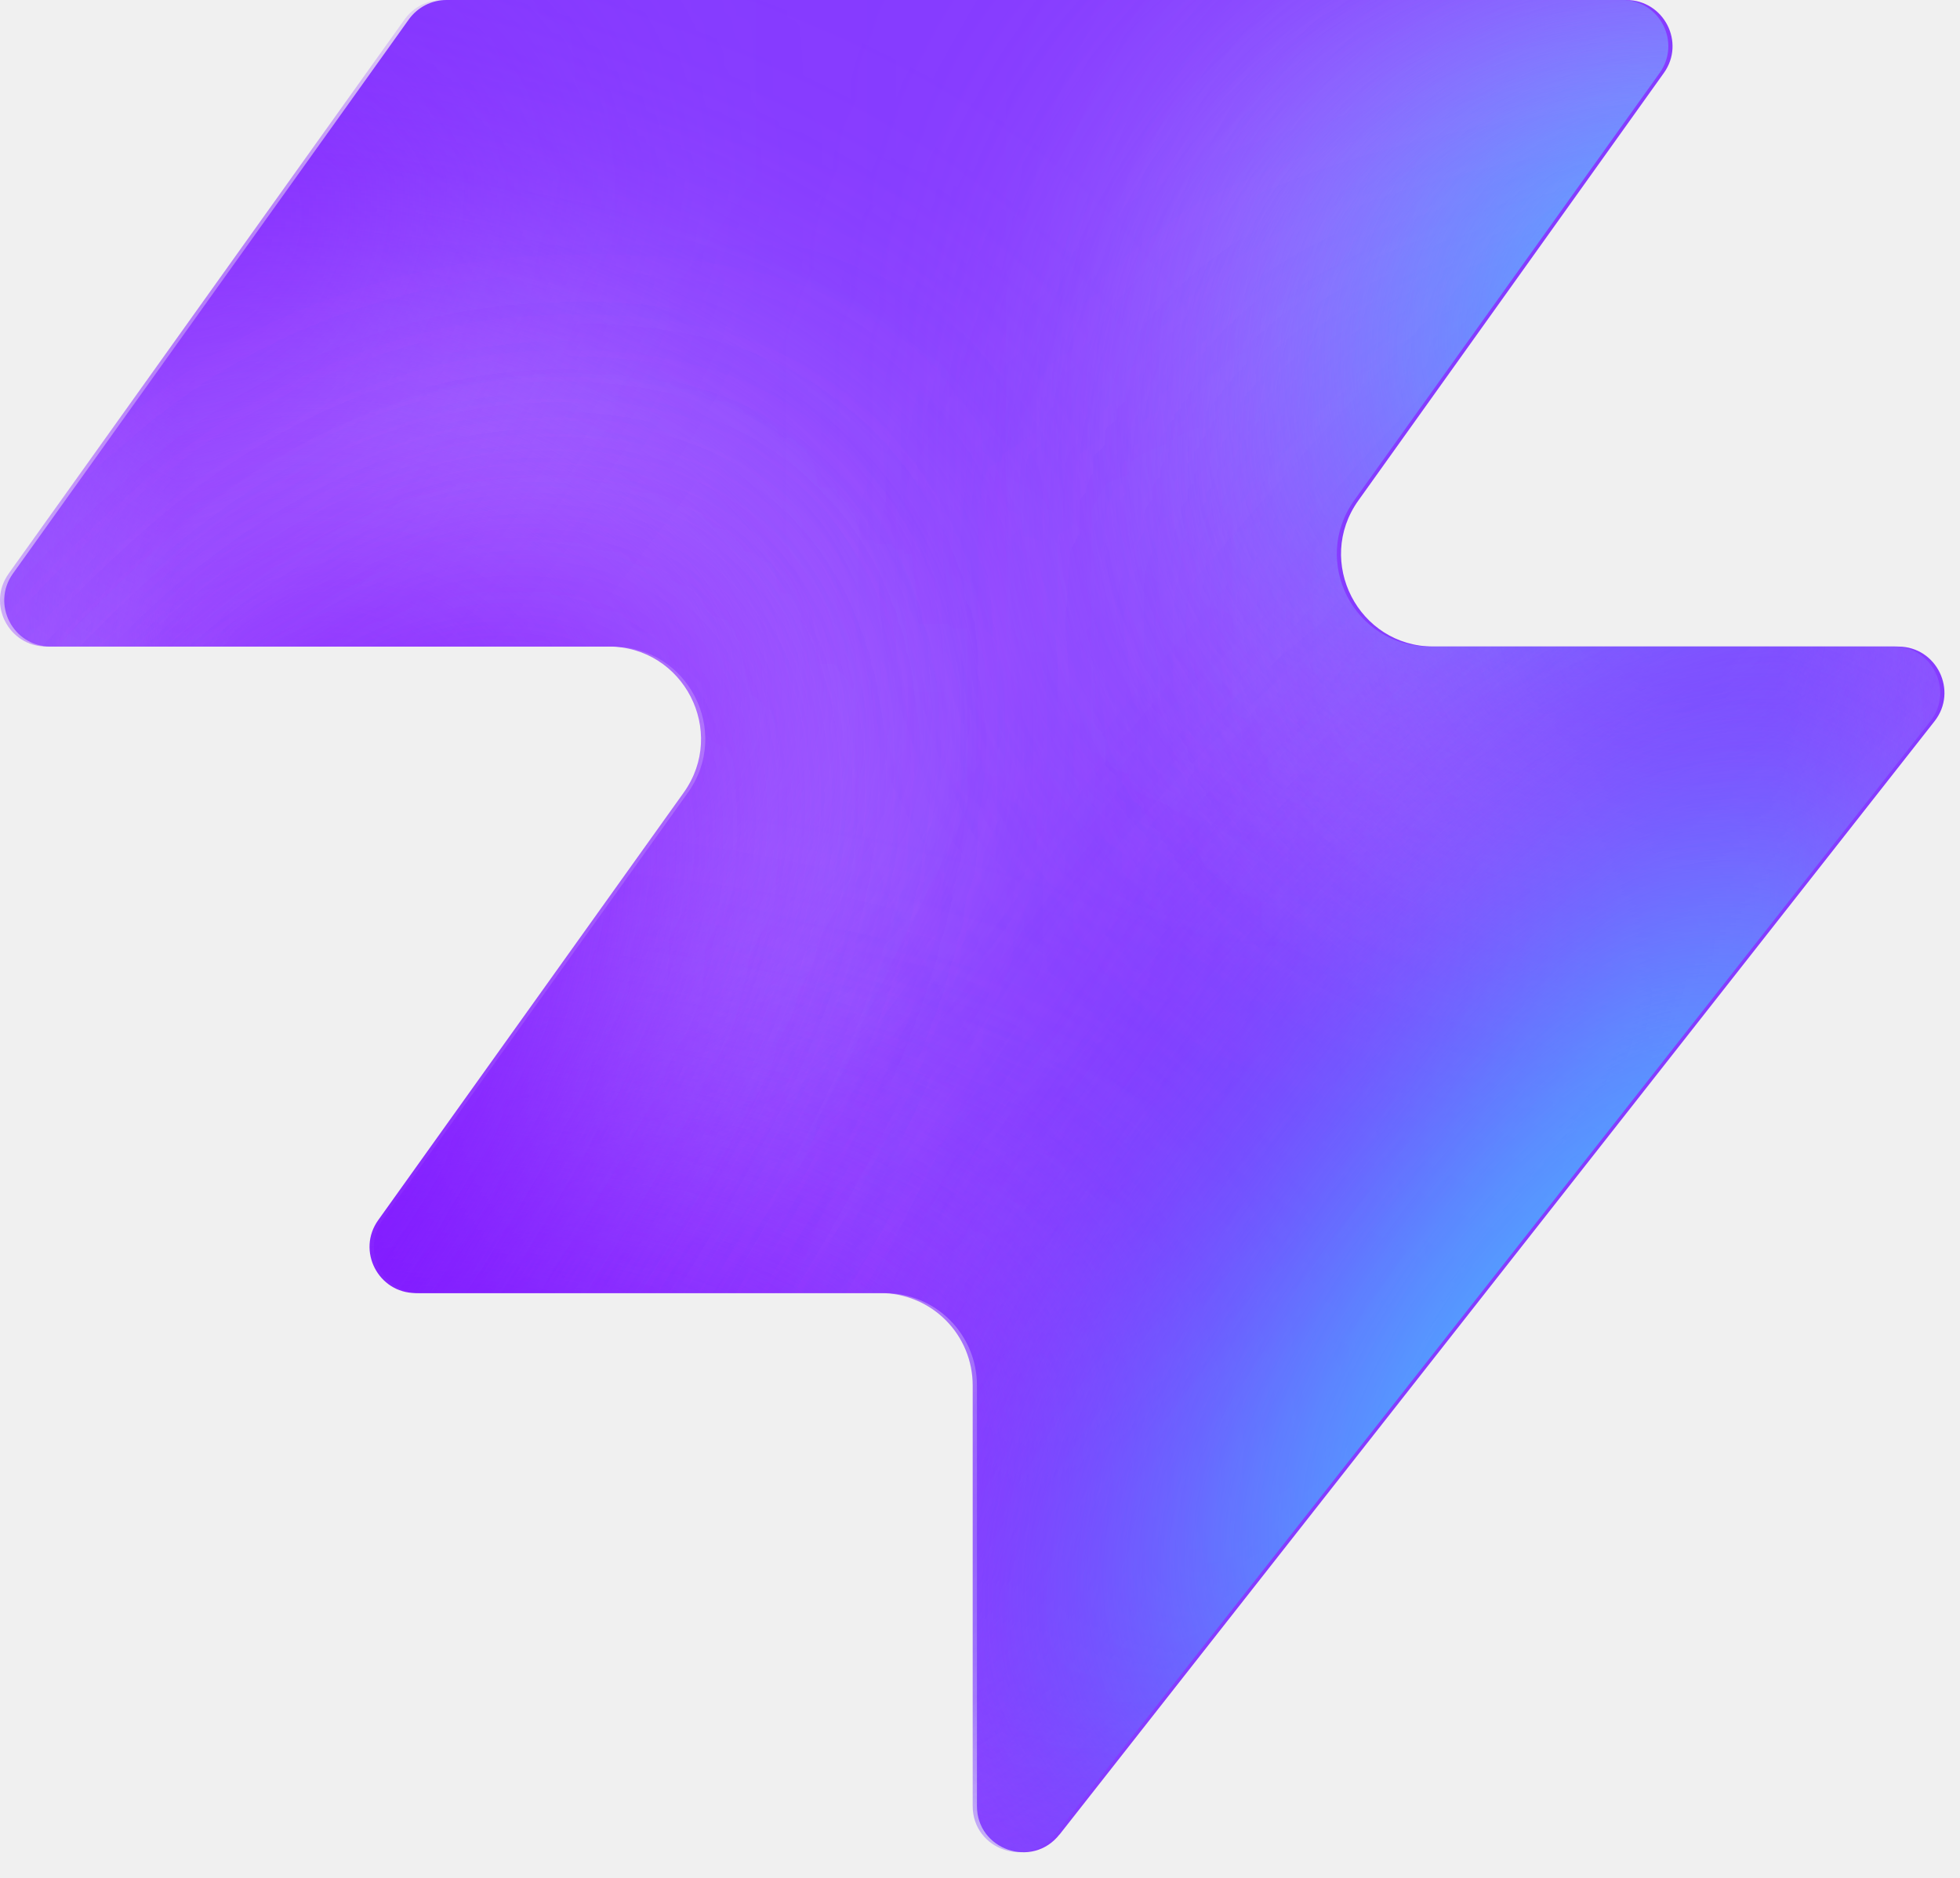
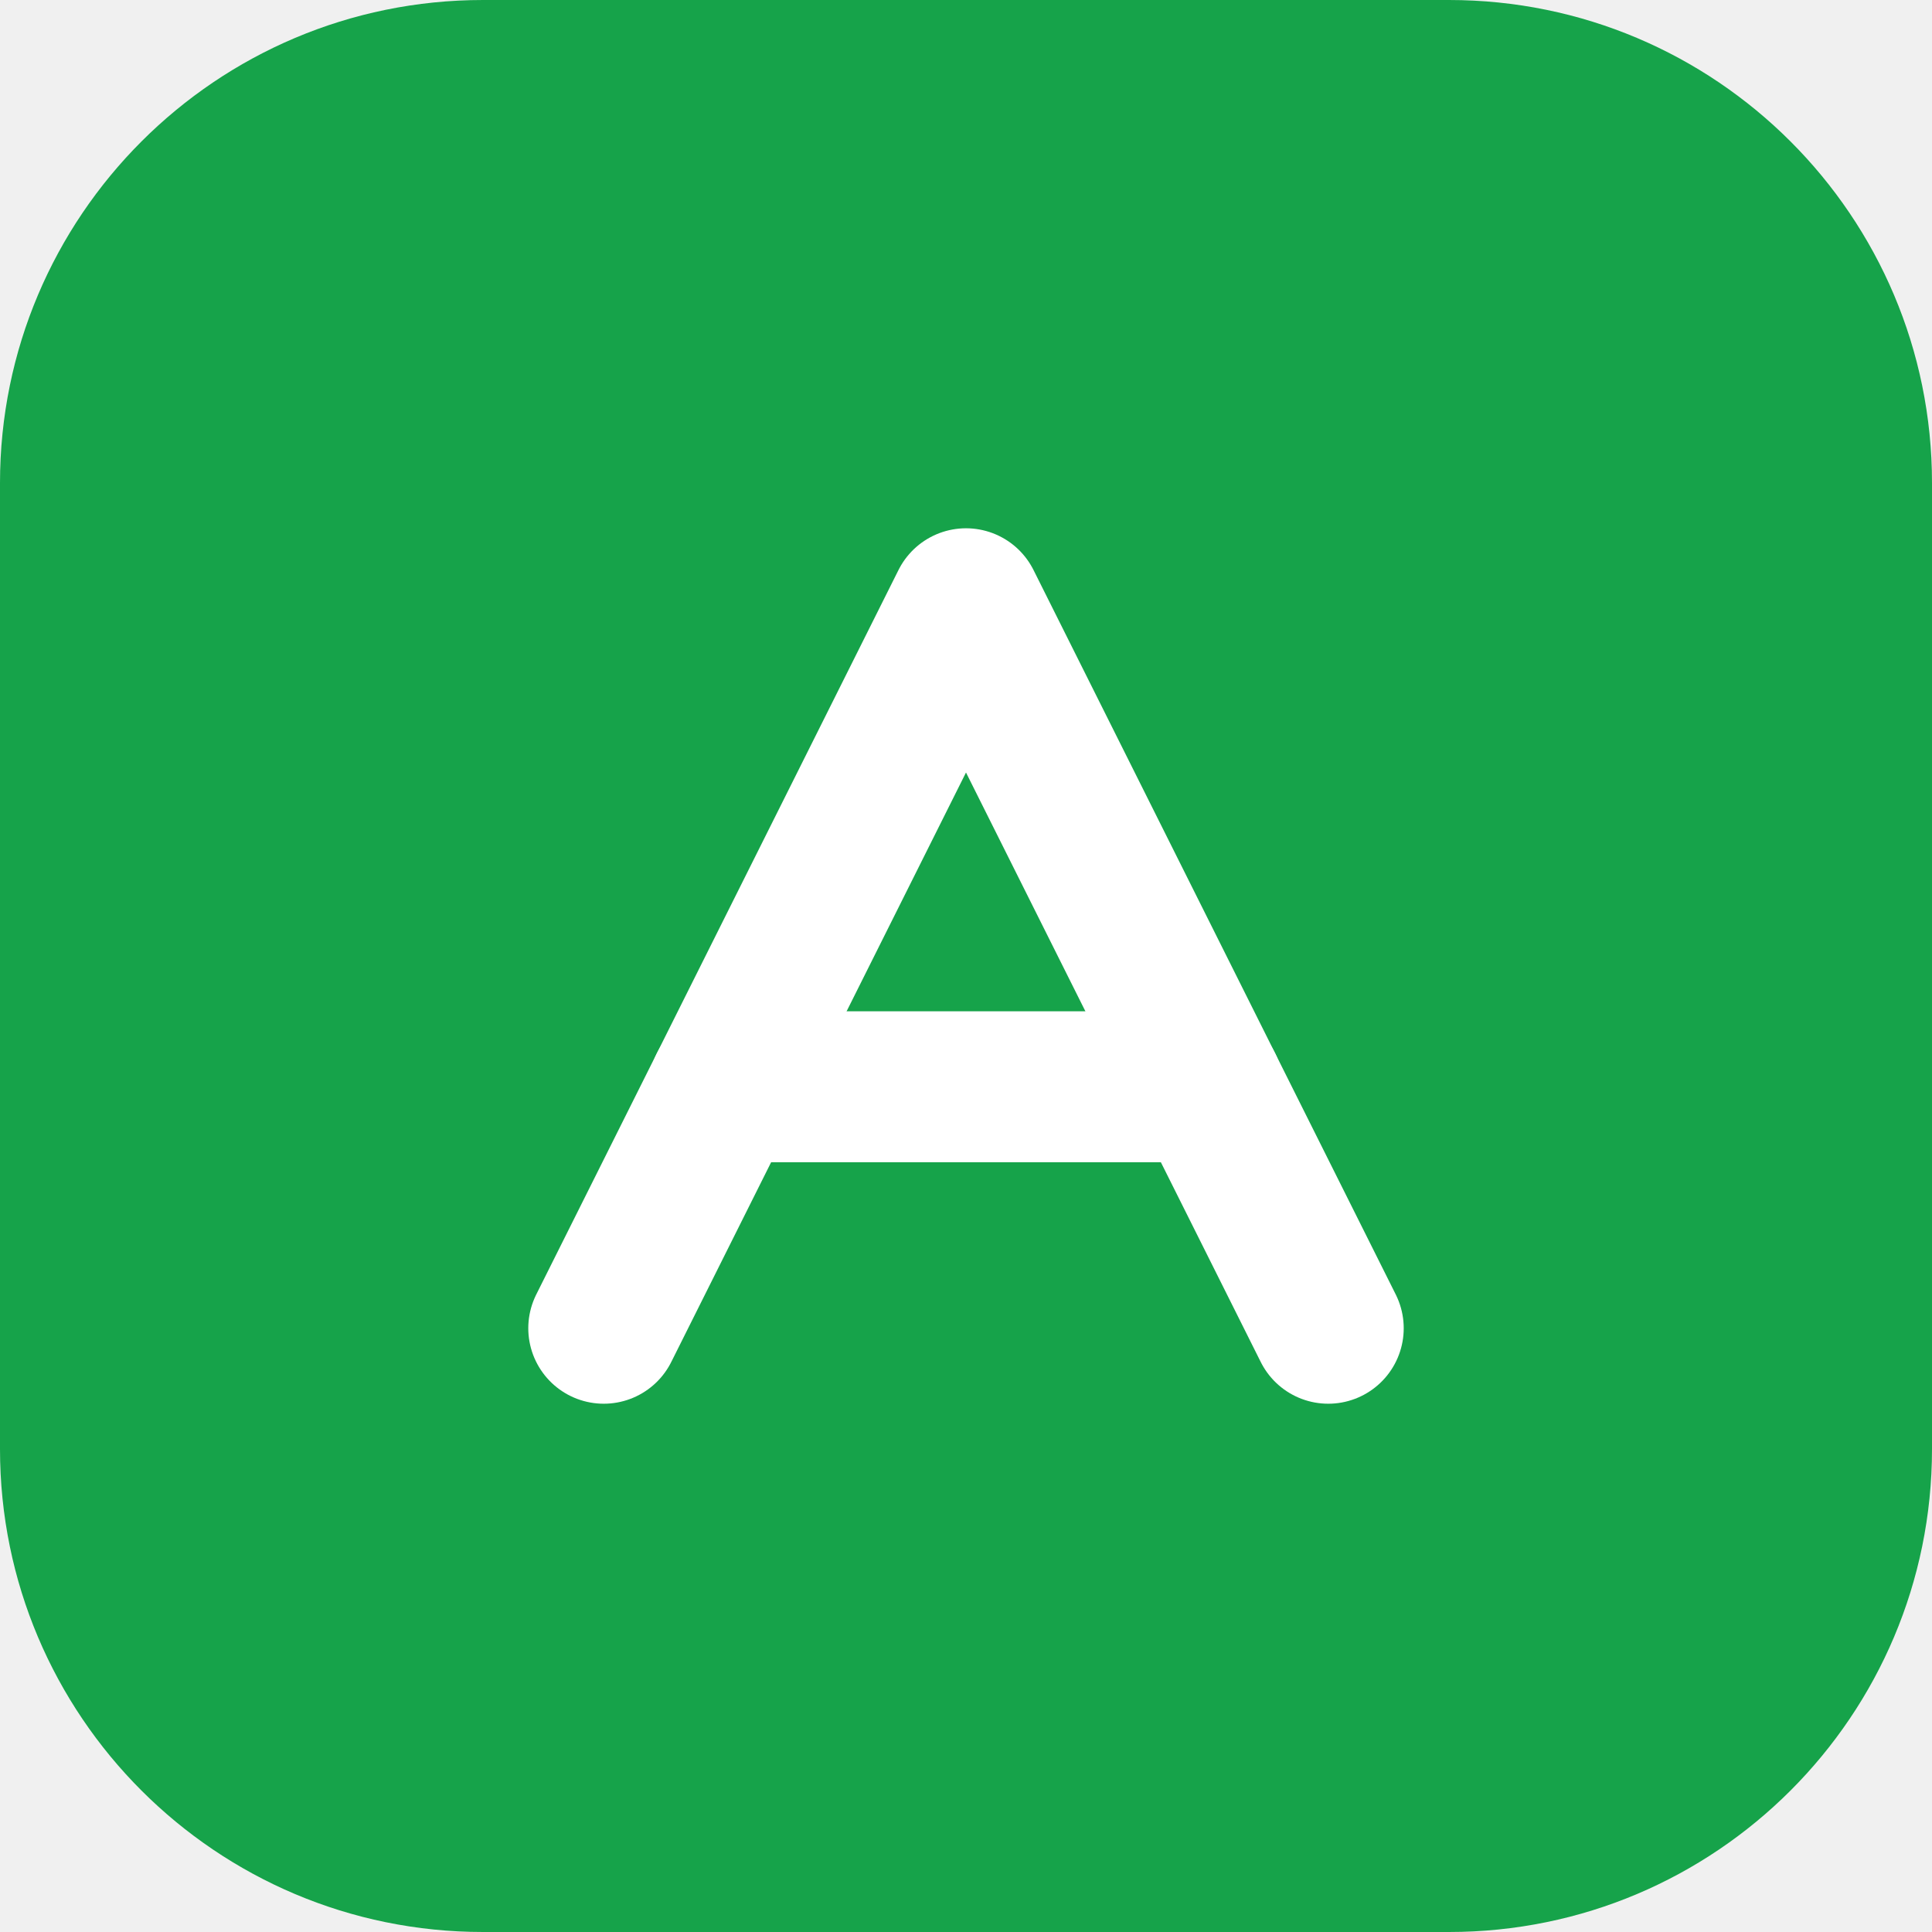
- <svg xmlns="http://www.w3.org/2000/svg" width="48" height="46" fill="none" viewBox="0 0 48 46">
-   <path fill="#863bff" d="M25.946 44.938c-.664.845-2.021.375-2.021-.698V33.937a2.26 2.26 0 0 0-2.262-2.262H10.287c-.92 0-1.456-1.04-.92-1.788l7.48-10.471c1.07-1.497 0-3.578-1.842-3.578H1.237c-.92 0-1.456-1.04-.92-1.788L10.013.474c.214-.297.556-.474.92-.474h28.894c.92 0 1.456 1.04.92 1.788l-7.48 10.471c-1.07 1.498 0 3.579 1.842 3.579h11.377c.943 0 1.473 1.088.89 1.83L25.947 44.94z" style="fill:#863bff;fill:color(display-p3 .525 .23 1);fill-opacity:1" />
-   <mask id="a" width="48" height="46" x="0" y="0" maskUnits="userSpaceOnUse" style="mask-type:alpha">
-     <path fill="#000" d="M25.842 44.938c-.664.844-2.021.375-2.021-.698V33.937a2.26 2.26 0 0 0-2.262-2.262H10.183c-.92 0-1.456-1.04-.92-1.788l7.48-10.471c1.07-1.498 0-3.579-1.842-3.579H1.133c-.92 0-1.456-1.04-.92-1.787L9.91.473c.214-.297.556-.474.92-.474h28.894c.92 0 1.456 1.04.92 1.788l-7.48 10.471c-1.07 1.498 0 3.578 1.842 3.578h11.377c.943 0 1.473 1.088.89 1.832L25.843 44.94z" style="fill:#000;fill-opacity:1" />
-   </mask>
-   <g mask="url(#a)">
-     <g filter="url(#b)">
-       <ellipse cx="5.508" cy="14.704" fill="#ede6ff" rx="5.508" ry="14.704" style="fill:#ede6ff;fill:color(display-p3 .927 .903 1);fill-opacity:1" transform="matrix(.00324 1 1 -.00324 -4.47 31.516)" />
-     </g>
-     <g filter="url(#c)">
-       <ellipse cx="10.399" cy="29.851" fill="#ede6ff" rx="10.399" ry="29.851" style="fill:#ede6ff;fill:color(display-p3 .927 .903 1);fill-opacity:1" transform="matrix(.00324 1 1 -.00324 -39.328 7.883)" />
-     </g>
-     <g filter="url(#d)">
-       <ellipse cx="5.508" cy="30.487" fill="#7e14ff" rx="5.508" ry="30.487" style="fill:#7e14ff;fill:color(display-p3 .492 .077 1);fill-opacity:1" transform="rotate(89.814 -25.913 -14.639)scale(1 -1)" />
-     </g>
-     <g filter="url(#e)">
-       <ellipse cx="5.508" cy="30.599" fill="#7e14ff" rx="5.508" ry="30.599" style="fill:#7e14ff;fill:color(display-p3 .492 .077 1);fill-opacity:1" transform="rotate(89.814 -32.644 -3.334)scale(1 -1)" />
-     </g>
-     <g filter="url(#f)">
-       <ellipse cx="5.508" cy="30.599" fill="#7e14ff" rx="5.508" ry="30.599" style="fill:#7e14ff;fill:color(display-p3 .492 .077 1);fill-opacity:1" transform="matrix(.00324 1 1 -.00324 -34.34 30.47)" />
-     </g>
-     <g filter="url(#g)">
-       <ellipse cx="14.072" cy="22.078" fill="#ede6ff" rx="14.072" ry="22.078" style="fill:#ede6ff;fill:color(display-p3 .927 .903 1);fill-opacity:1" transform="rotate(93.35 24.506 48.493)scale(-1 1)" />
-     </g>
-     <g filter="url(#h)">
-       <ellipse cx="3.47" cy="21.501" fill="#7e14ff" rx="3.47" ry="21.501" style="fill:#7e14ff;fill:color(display-p3 .492 .077 1);fill-opacity:1" transform="rotate(89.009 28.708 47.59)scale(-1 1)" />
-     </g>
-     <g filter="url(#i)">
-       <ellipse cx="3.47" cy="21.501" fill="#7e14ff" rx="3.47" ry="21.501" style="fill:#7e14ff;fill:color(display-p3 .492 .077 1);fill-opacity:1" transform="rotate(89.009 28.708 47.59)scale(-1 1)" />
-     </g>
-     <g filter="url(#j)">
-       <ellipse cx=".387" cy="8.972" fill="#7e14ff" rx="4.407" ry="29.108" style="fill:#7e14ff;fill:color(display-p3 .492 .077 1);fill-opacity:1" transform="rotate(39.51 .387 8.972)" />
-     </g>
-     <g filter="url(#k)">
-       <ellipse cx="47.523" cy="-6.092" fill="#7e14ff" rx="4.407" ry="29.108" style="fill:#7e14ff;fill:color(display-p3 .492 .077 1);fill-opacity:1" transform="rotate(37.892 47.523 -6.092)" />
-     </g>
-     <g filter="url(#l)">
-       <ellipse cx="41.412" cy="6.333" fill="#47bfff" rx="5.971" ry="9.665" style="fill:#47bfff;fill:color(display-p3 .28 .748 1);fill-opacity:1" transform="rotate(37.892 41.412 6.333)" />
-     </g>
-     <g filter="url(#m)">
-       <ellipse cx="-1.879" cy="38.332" fill="#7e14ff" rx="4.407" ry="29.108" style="fill:#7e14ff;fill:color(display-p3 .492 .077 1);fill-opacity:1" transform="rotate(37.892 -1.88 38.332)" />
-     </g>
-     <g filter="url(#n)">
-       <ellipse cx="-1.879" cy="38.332" fill="#7e14ff" rx="4.407" ry="29.108" style="fill:#7e14ff;fill:color(display-p3 .492 .077 1);fill-opacity:1" transform="rotate(37.892 -1.88 38.332)" />
-     </g>
-     <g filter="url(#o)">
-       <ellipse cx="35.651" cy="29.907" fill="#7e14ff" rx="4.407" ry="29.108" style="fill:#7e14ff;fill:color(display-p3 .492 .077 1);fill-opacity:1" transform="rotate(37.892 35.651 29.907)" />
-     </g>
-     <g filter="url(#p)">
-       <ellipse cx="38.418" cy="32.4" fill="#47bfff" rx="5.971" ry="15.297" style="fill:#47bfff;fill:color(display-p3 .28 .748 1);fill-opacity:1" transform="rotate(37.892 38.418 32.4)" />
-     </g>
-   </g>
-   <defs>
-     <filter id="b" width="60.045" height="41.654" x="-19.77" y="16.149" color-interpolation-filters="sRGB" filterUnits="userSpaceOnUse">
-       <feFlood flood-opacity="0" result="BackgroundImageFix" />
-       <feBlend in="SourceGraphic" in2="BackgroundImageFix" result="shape" />
-       <feGaussianBlur result="effect1_foregroundBlur_2002_17158" stdDeviation="7.659" />
-     </filter>
-     <filter id="c" width="90.34" height="51.437" x="-54.613" y="-7.533" color-interpolation-filters="sRGB" filterUnits="userSpaceOnUse">
-       <feFlood flood-opacity="0" result="BackgroundImageFix" />
-       <feBlend in="SourceGraphic" in2="BackgroundImageFix" result="shape" />
-       <feGaussianBlur result="effect1_foregroundBlur_2002_17158" stdDeviation="7.659" />
-     </filter>
-     <filter id="d" width="79.355" height="29.4" x="-49.64" y="2.03" color-interpolation-filters="sRGB" filterUnits="userSpaceOnUse">
-       <feFlood flood-opacity="0" result="BackgroundImageFix" />
-       <feBlend in="SourceGraphic" in2="BackgroundImageFix" result="shape" />
-       <feGaussianBlur result="effect1_foregroundBlur_2002_17158" stdDeviation="4.596" />
-     </filter>
-     <filter id="e" width="79.579" height="29.4" x="-45.045" y="20.029" color-interpolation-filters="sRGB" filterUnits="userSpaceOnUse">
-       <feFlood flood-opacity="0" result="BackgroundImageFix" />
-       <feBlend in="SourceGraphic" in2="BackgroundImageFix" result="shape" />
-       <feGaussianBlur result="effect1_foregroundBlur_2002_17158" stdDeviation="4.596" />
-     </filter>
-     <filter id="f" width="79.579" height="29.4" x="-43.513" y="21.178" color-interpolation-filters="sRGB" filterUnits="userSpaceOnUse">
-       <feFlood flood-opacity="0" result="BackgroundImageFix" />
-       <feBlend in="SourceGraphic" in2="BackgroundImageFix" result="shape" />
-       <feGaussianBlur result="effect1_foregroundBlur_2002_17158" stdDeviation="4.596" />
-     </filter>
-     <filter id="g" width="74.749" height="58.852" x="15.756" y="-17.901" color-interpolation-filters="sRGB" filterUnits="userSpaceOnUse">
-       <feFlood flood-opacity="0" result="BackgroundImageFix" />
-       <feBlend in="SourceGraphic" in2="BackgroundImageFix" result="shape" />
-       <feGaussianBlur result="effect1_foregroundBlur_2002_17158" stdDeviation="7.659" />
-     </filter>
-     <filter id="h" width="61.377" height="25.362" x="23.548" y="2.284" color-interpolation-filters="sRGB" filterUnits="userSpaceOnUse">
-       <feFlood flood-opacity="0" result="BackgroundImageFix" />
-       <feBlend in="SourceGraphic" in2="BackgroundImageFix" result="shape" />
-       <feGaussianBlur result="effect1_foregroundBlur_2002_17158" stdDeviation="4.596" />
-     </filter>
-     <filter id="i" width="61.377" height="25.362" x="23.548" y="2.284" color-interpolation-filters="sRGB" filterUnits="userSpaceOnUse">
-       <feFlood flood-opacity="0" result="BackgroundImageFix" />
-       <feBlend in="SourceGraphic" in2="BackgroundImageFix" result="shape" />
-       <feGaussianBlur result="effect1_foregroundBlur_2002_17158" stdDeviation="4.596" />
-     </filter>
-     <filter id="j" width="56.045" height="63.649" x="-27.636" y="-22.853" color-interpolation-filters="sRGB" filterUnits="userSpaceOnUse">
-       <feFlood flood-opacity="0" result="BackgroundImageFix" />
-       <feBlend in="SourceGraphic" in2="BackgroundImageFix" result="shape" />
-       <feGaussianBlur result="effect1_foregroundBlur_2002_17158" stdDeviation="4.596" />
-     </filter>
-     <filter id="k" width="54.814" height="64.646" x="20.116" y="-38.415" color-interpolation-filters="sRGB" filterUnits="userSpaceOnUse">
-       <feFlood flood-opacity="0" result="BackgroundImageFix" />
-       <feBlend in="SourceGraphic" in2="BackgroundImageFix" result="shape" />
-       <feGaussianBlur result="effect1_foregroundBlur_2002_17158" stdDeviation="4.596" />
-     </filter>
-     <filter id="l" width="33.541" height="35.313" x="24.641" y="-11.323" color-interpolation-filters="sRGB" filterUnits="userSpaceOnUse">
-       <feFlood flood-opacity="0" result="BackgroundImageFix" />
-       <feBlend in="SourceGraphic" in2="BackgroundImageFix" result="shape" />
-       <feGaussianBlur result="effect1_foregroundBlur_2002_17158" stdDeviation="4.596" />
-     </filter>
-     <filter id="m" width="54.814" height="64.646" x="-29.286" y="6.009" color-interpolation-filters="sRGB" filterUnits="userSpaceOnUse">
-       <feFlood flood-opacity="0" result="BackgroundImageFix" />
-       <feBlend in="SourceGraphic" in2="BackgroundImageFix" result="shape" />
-       <feGaussianBlur result="effect1_foregroundBlur_2002_17158" stdDeviation="4.596" />
-     </filter>
-     <filter id="n" width="54.814" height="64.646" x="-29.286" y="6.009" color-interpolation-filters="sRGB" filterUnits="userSpaceOnUse">
-       <feFlood flood-opacity="0" result="BackgroundImageFix" />
-       <feBlend in="SourceGraphic" in2="BackgroundImageFix" result="shape" />
-       <feGaussianBlur result="effect1_foregroundBlur_2002_17158" stdDeviation="4.596" />
-     </filter>
-     <filter id="o" width="54.814" height="64.646" x="8.244" y="-2.416" color-interpolation-filters="sRGB" filterUnits="userSpaceOnUse">
-       <feFlood flood-opacity="0" result="BackgroundImageFix" />
-       <feBlend in="SourceGraphic" in2="BackgroundImageFix" result="shape" />
-       <feGaussianBlur result="effect1_foregroundBlur_2002_17158" stdDeviation="4.596" />
-     </filter>
-     <filter id="p" width="39.409" height="43.623" x="18.713" y="10.588" color-interpolation-filters="sRGB" filterUnits="userSpaceOnUse">
-       <feFlood flood-opacity="0" result="BackgroundImageFix" />
-       <feBlend in="SourceGraphic" in2="BackgroundImageFix" result="shape" />
-       <feGaussianBlur result="effect1_foregroundBlur_2002_17158" stdDeviation="4.596" />
-     </filter>
-   </defs>
+ <svg xmlns="http://www.w3.org/2000/svg" viewBox="0 0 32 32" fill="none">
+   <rect width="32" height="32" rx="8" fill="#16a34a" />
+   <path d="M10 22L16 10L22 22" stroke="white" stroke-width="2.5" stroke-linecap="round" stroke-linejoin="round" />
+   <path d="M12 18H20" stroke="white" stroke-width="2.5" stroke-linecap="round" />
</svg>
